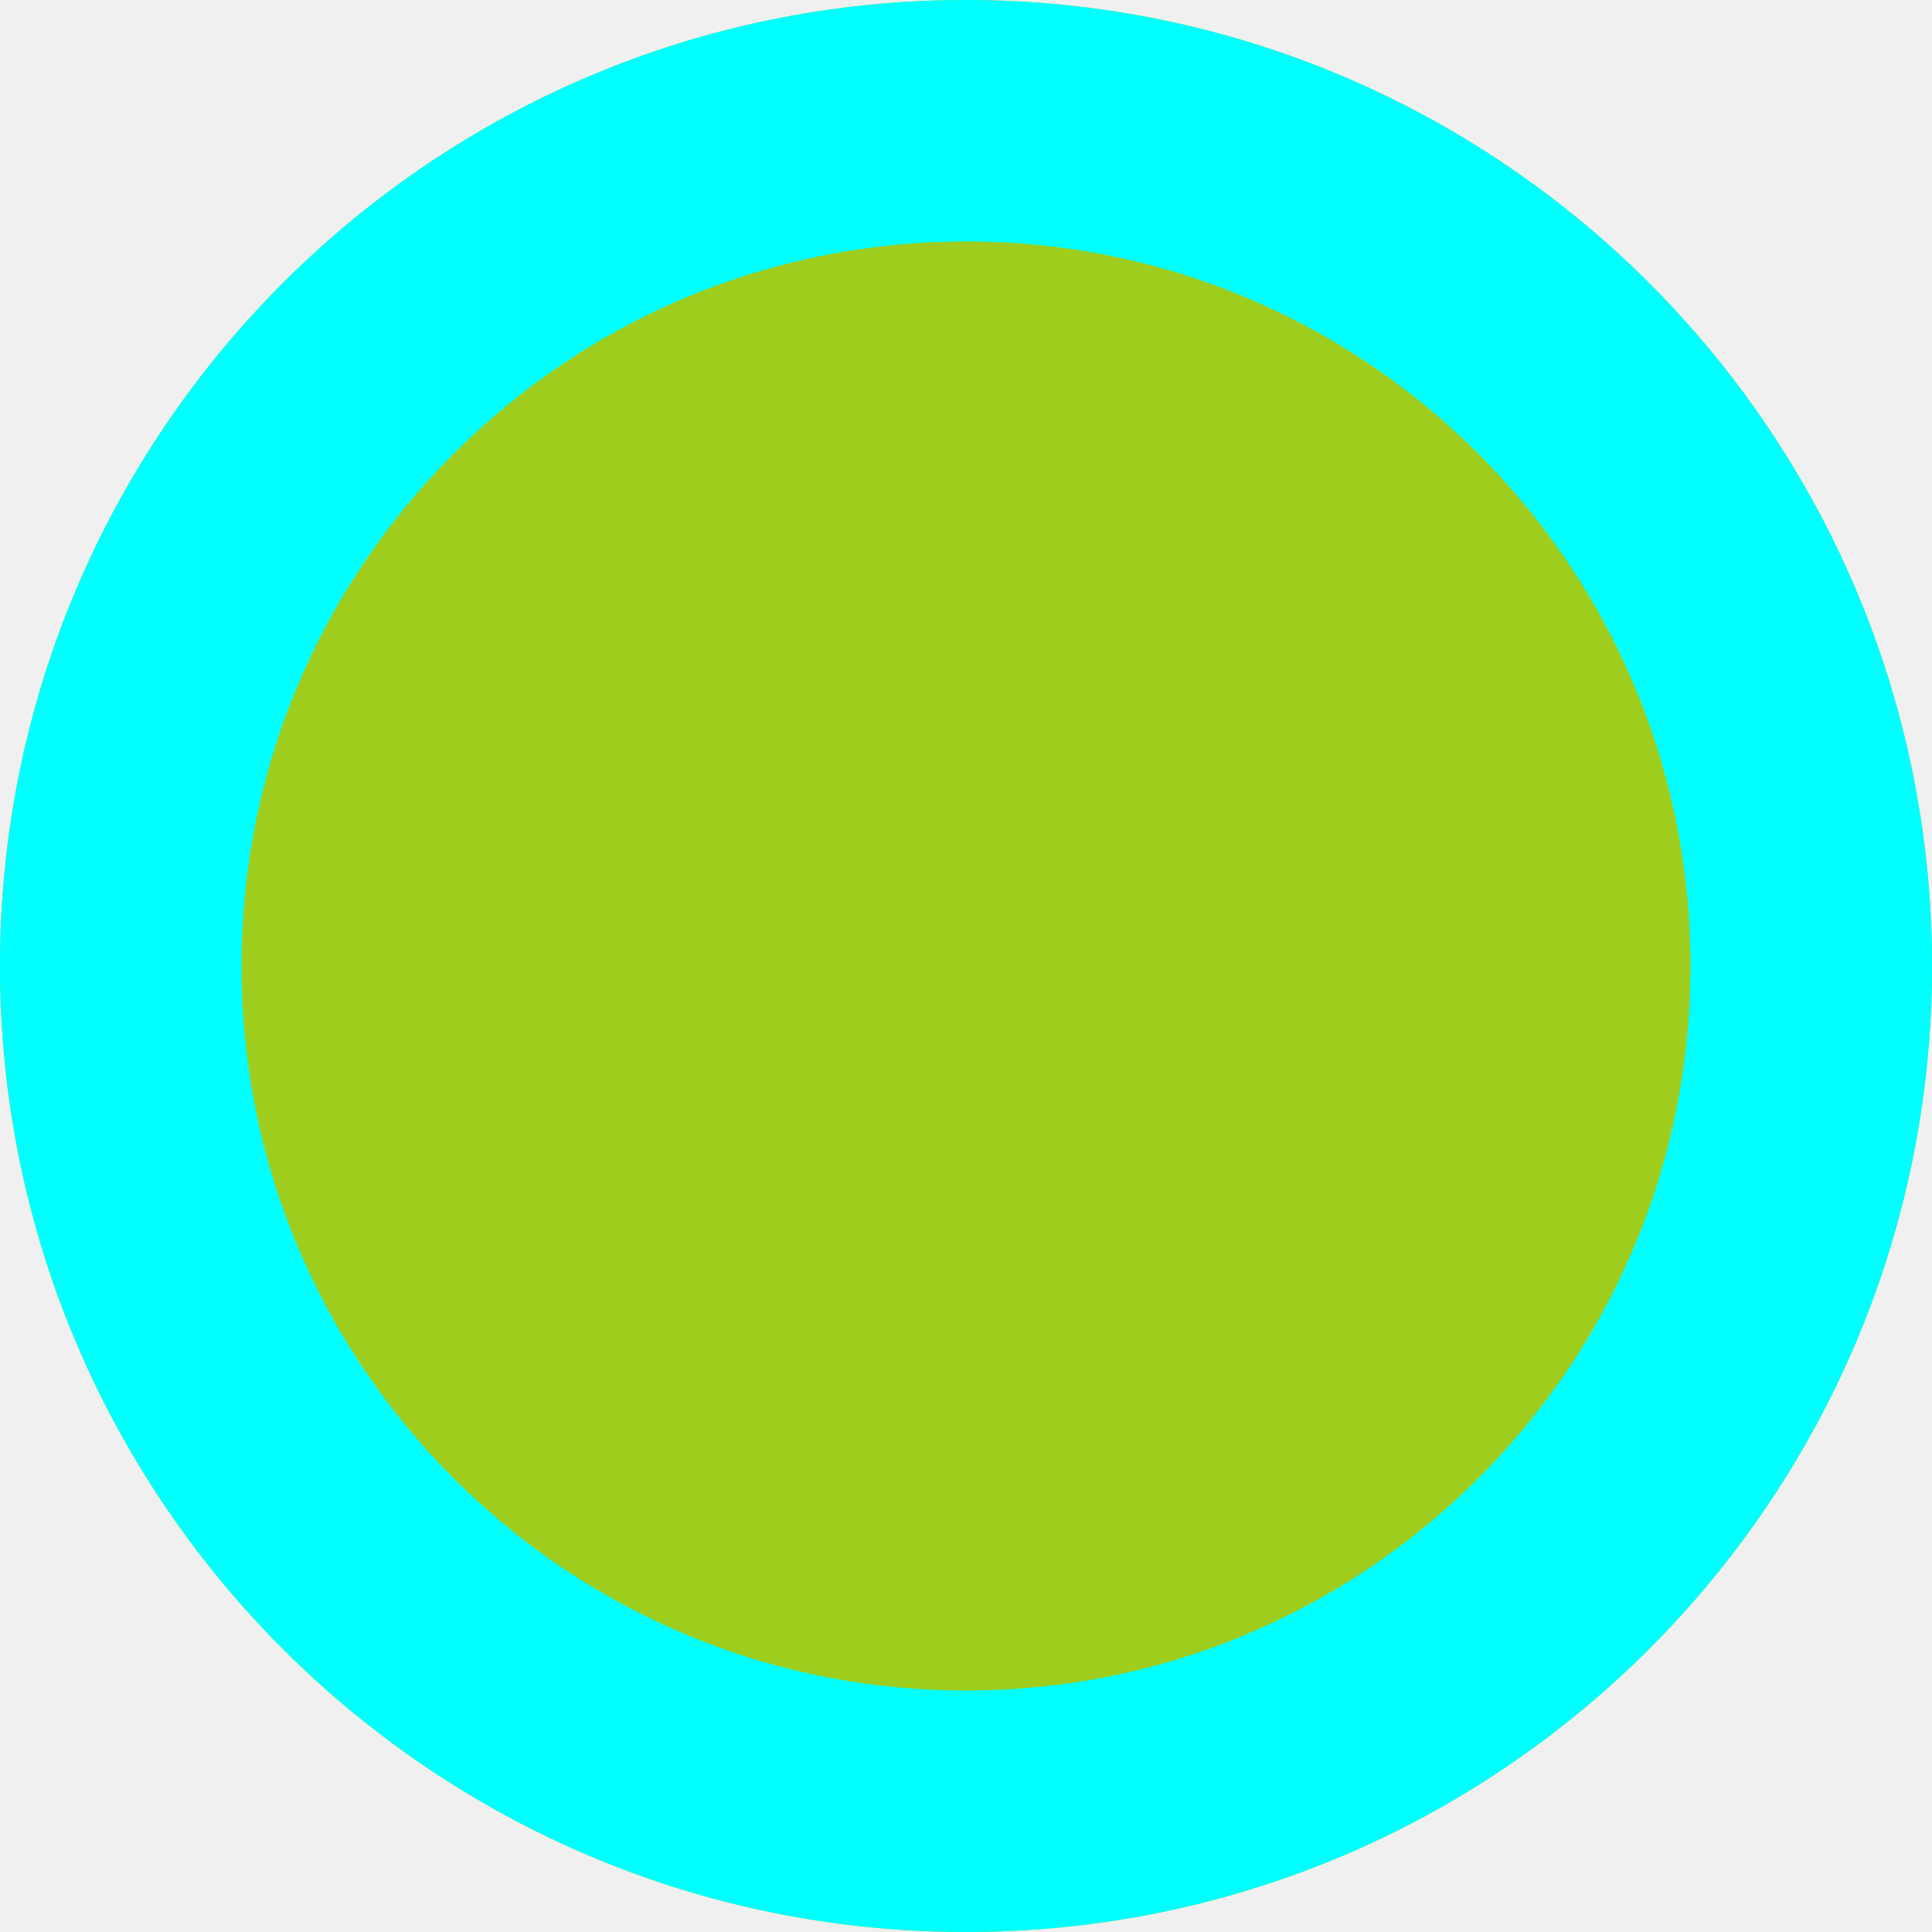
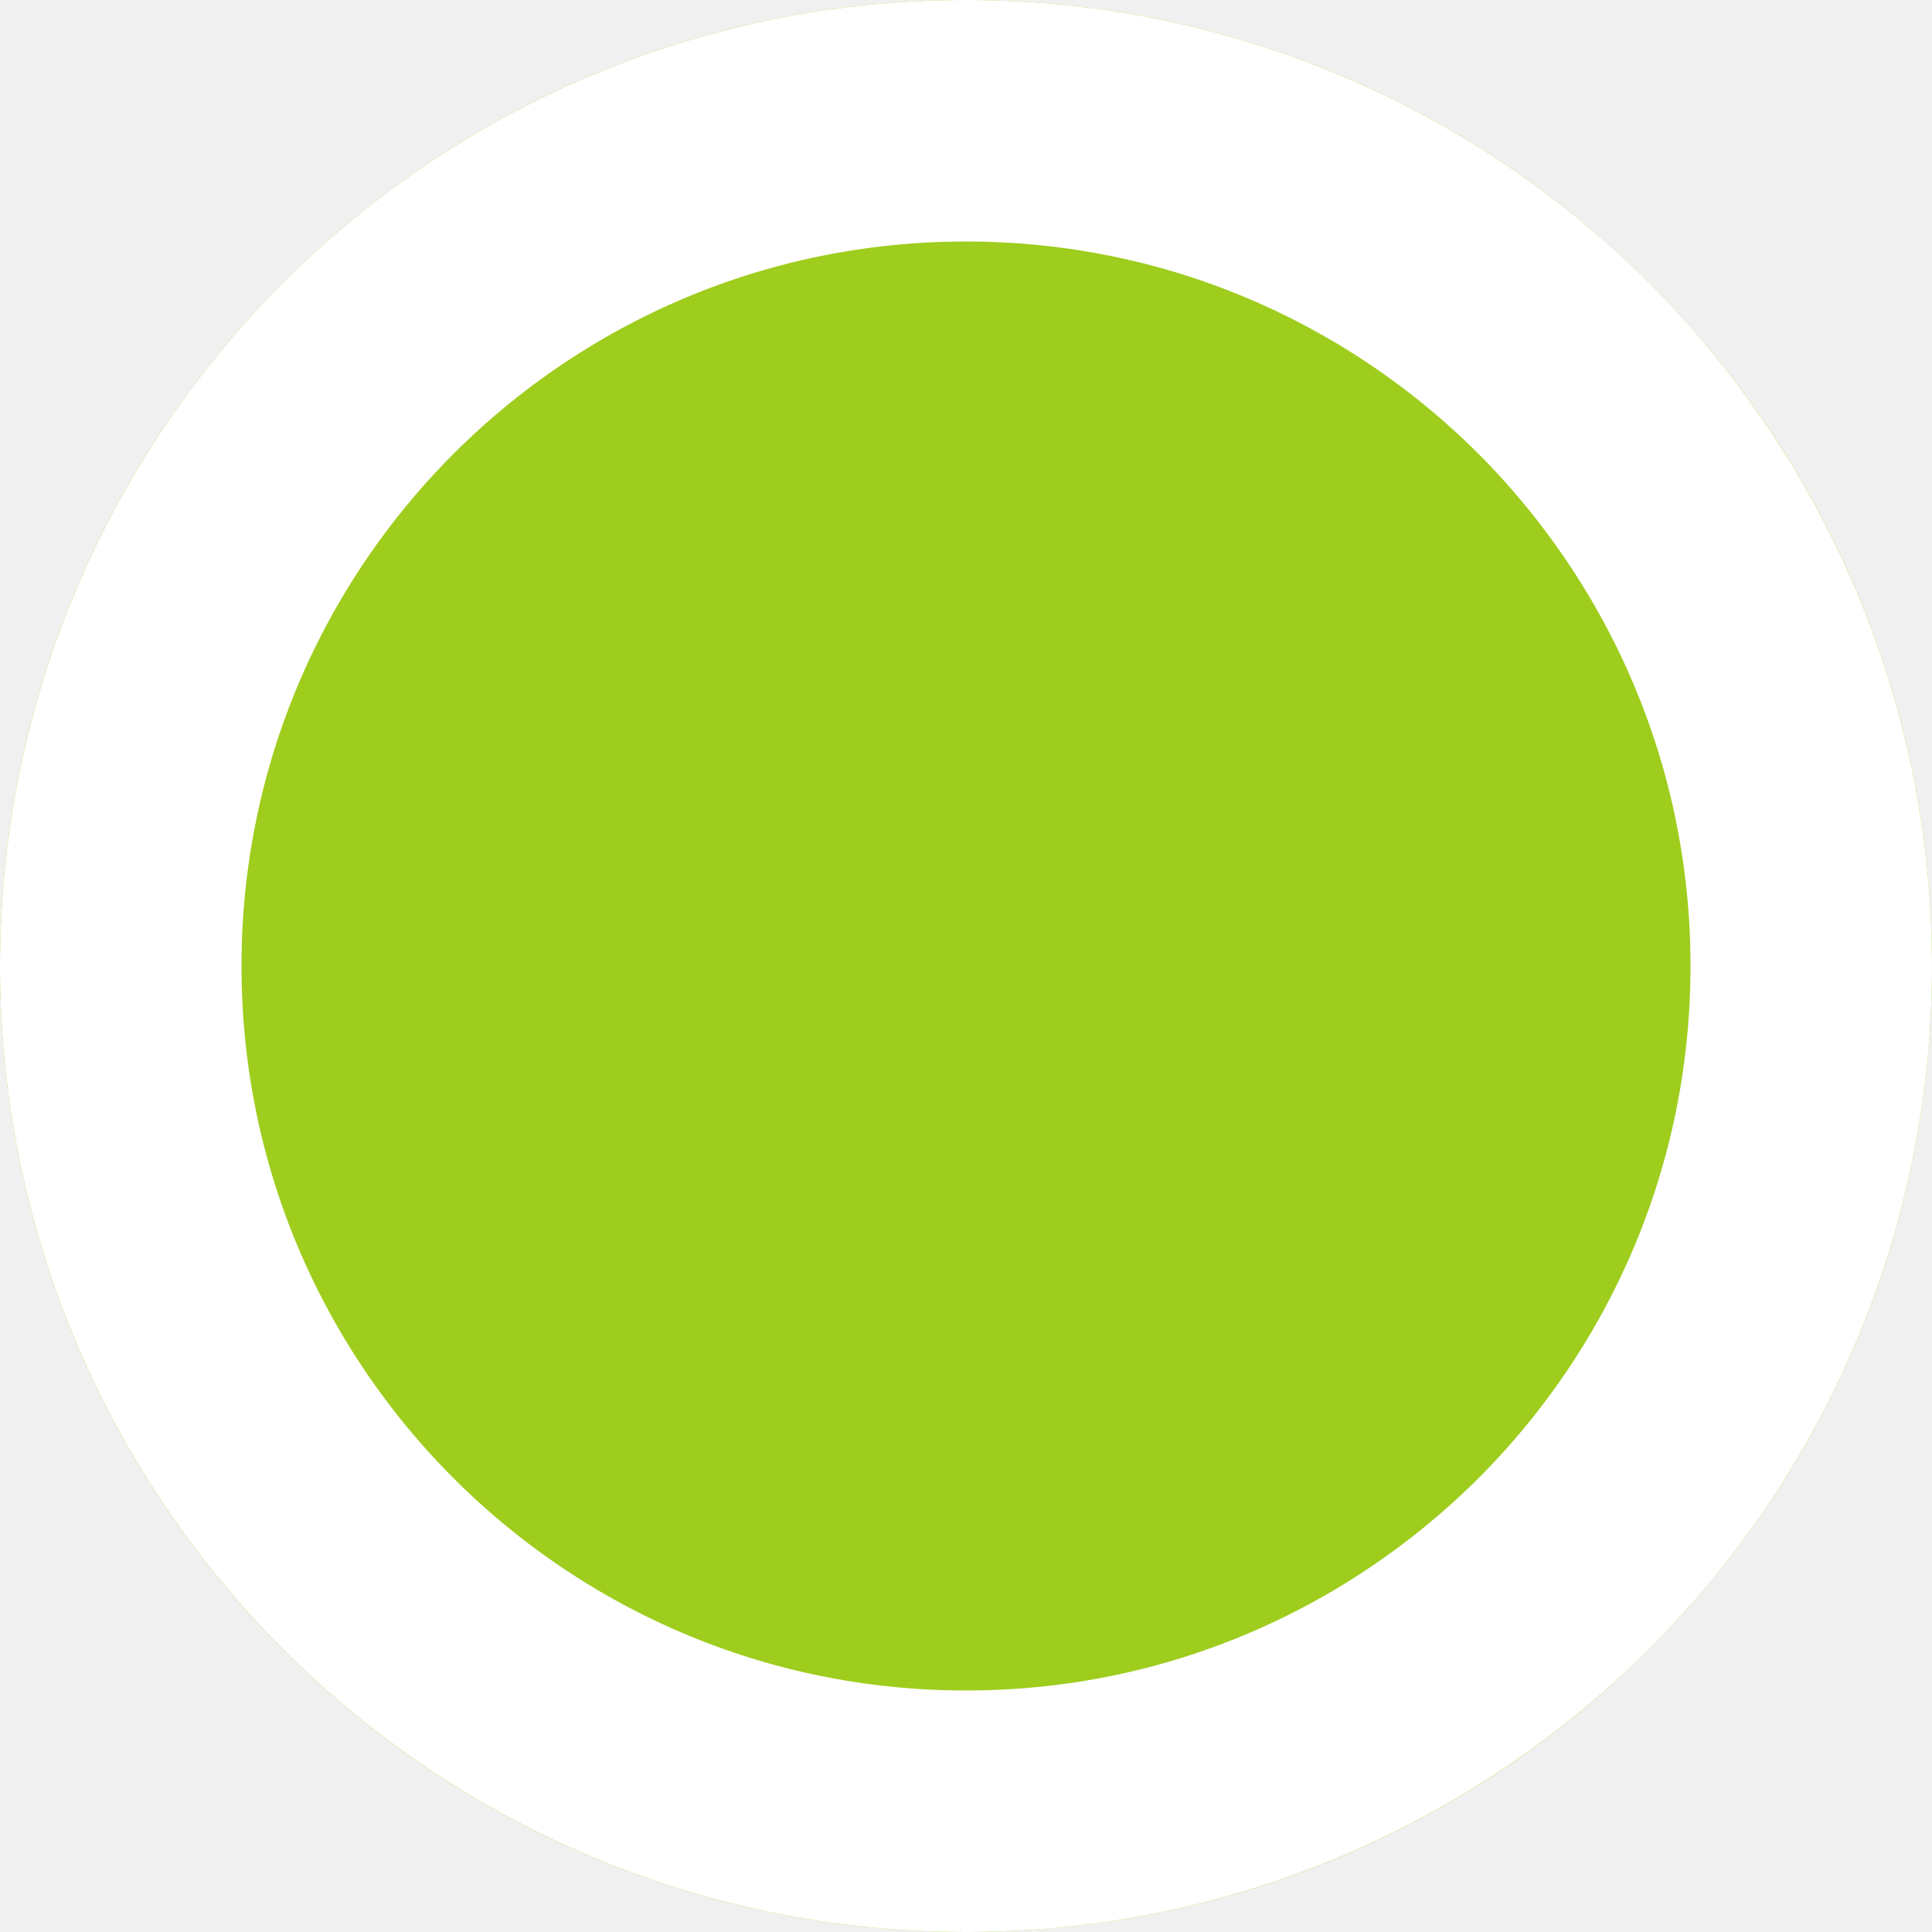
- <svg xmlns="http://www.w3.org/2000/svg" xmlns:xlink="http://www.w3.org/1999/xlink" width="16px" height="16px" viewBox="0 0 16 16" version="1.1">
-   <defs>
-     <path d="M8,16 C3.581,16 0,12.418 0,8 C0,3.582 3.581,0 8,0 C12.418,0 16,3.582 16,8 C16,12.418 12.418,16 8,16 Z" id="path-1" />
-     <mask id="mask-2" maskContentUnits="userSpaceOnUse" maskUnits="objectBoundingBox" x="0" y="0" width="16" height="16" fill="white">
-       <use xlink:href="#path-1" />
-     </mask>
-   </defs>
-   <g id="Symbols" stroke="none" stroke-width="1" fill="none" fill-rule="evenodd">
-     <g id="statut_avatar_available_l">
-       <path d="M8,16 C3.581,16 0,12.418 0,8 C0,3.582 3.581,0 8,0 C12.418,0 16,3.582 16,8 C16,12.418 12.418,16 8,16 Z" fill="#9ECD1D" />
-       <use stroke="#00FFFFFF" mask="url(#mask-2)" stroke-width="4" xlink:href="#path-1" />
+ <svg xmlns="http://www.w3.org/2000/svg" width="8" height="8" viewBox="0 0 8 8" version="1.1" id="svg16">
+   <defs id="defs20" />
+   <g fill="none" fill-rule="evenodd" id="g14">
+     <g id="g12">
+       <g id="g10">
+         <g id="g8">
+           <g id="g6">
+             <path fill="#9ECD1D" d="M4 8C1.79 8 0 6.21 0 4c0-2.209 1.79-4 4-4 2.209 0 4 1.791 4 4 0 2.21-1.791 4-4 4z" transform="translate(-32, -327) translate(0, 200) translate(0, 90) translate(32, 37)" id="path2" />
+             <path stroke="#FFF" d="M4 .5c.966 0 1.841.392 2.475 1.025C7.108 2.16 7.5 3.034 7.5 4c0 .967-.392 1.842-1.025 2.475C5.84 7.108 4.966 7.5 4 7.5c-.967 0-1.842-.392-2.475-1.025C.892 5.842.5 4.967.5 4c0-.966.392-1.842 1.025-2.475C2.158.892 3.033.5 4 .5z" transform="translate(-32, -327) translate(0, 200) translate(0, 90) translate(32, 37)" id="path4" />
+           </g>
+         </g>
+       </g>
    </g>
  </g>
</svg>
